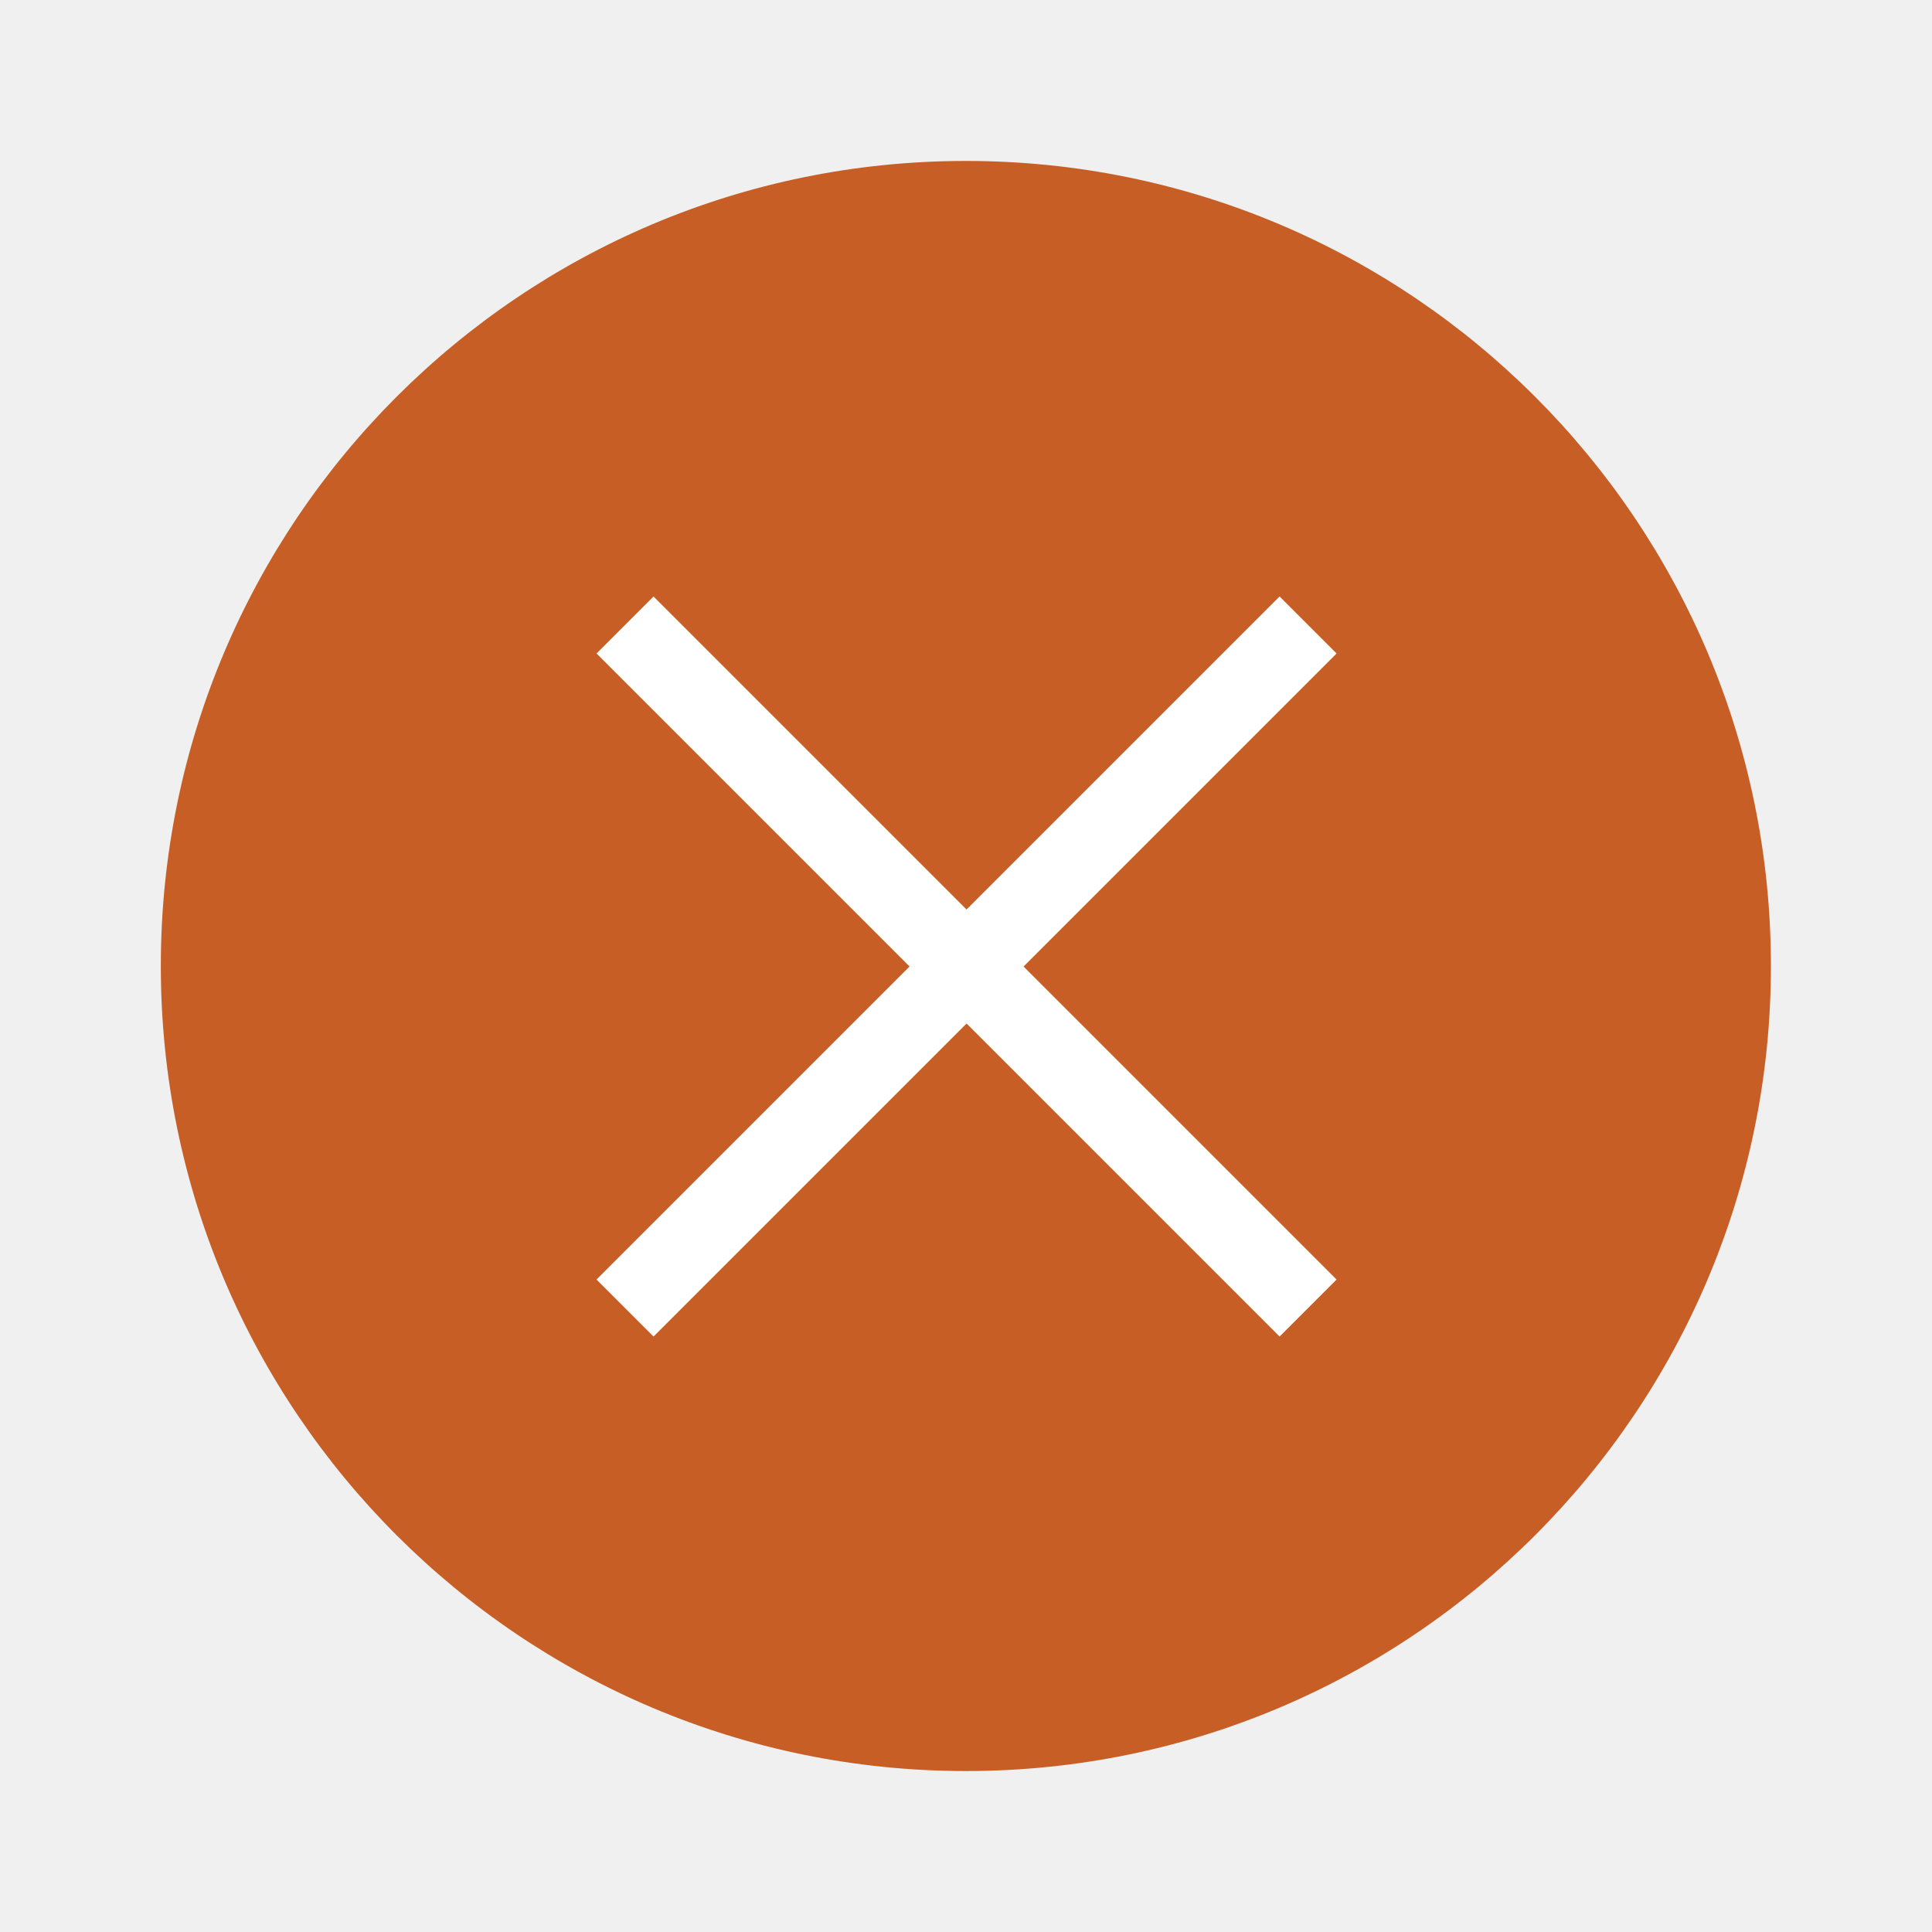
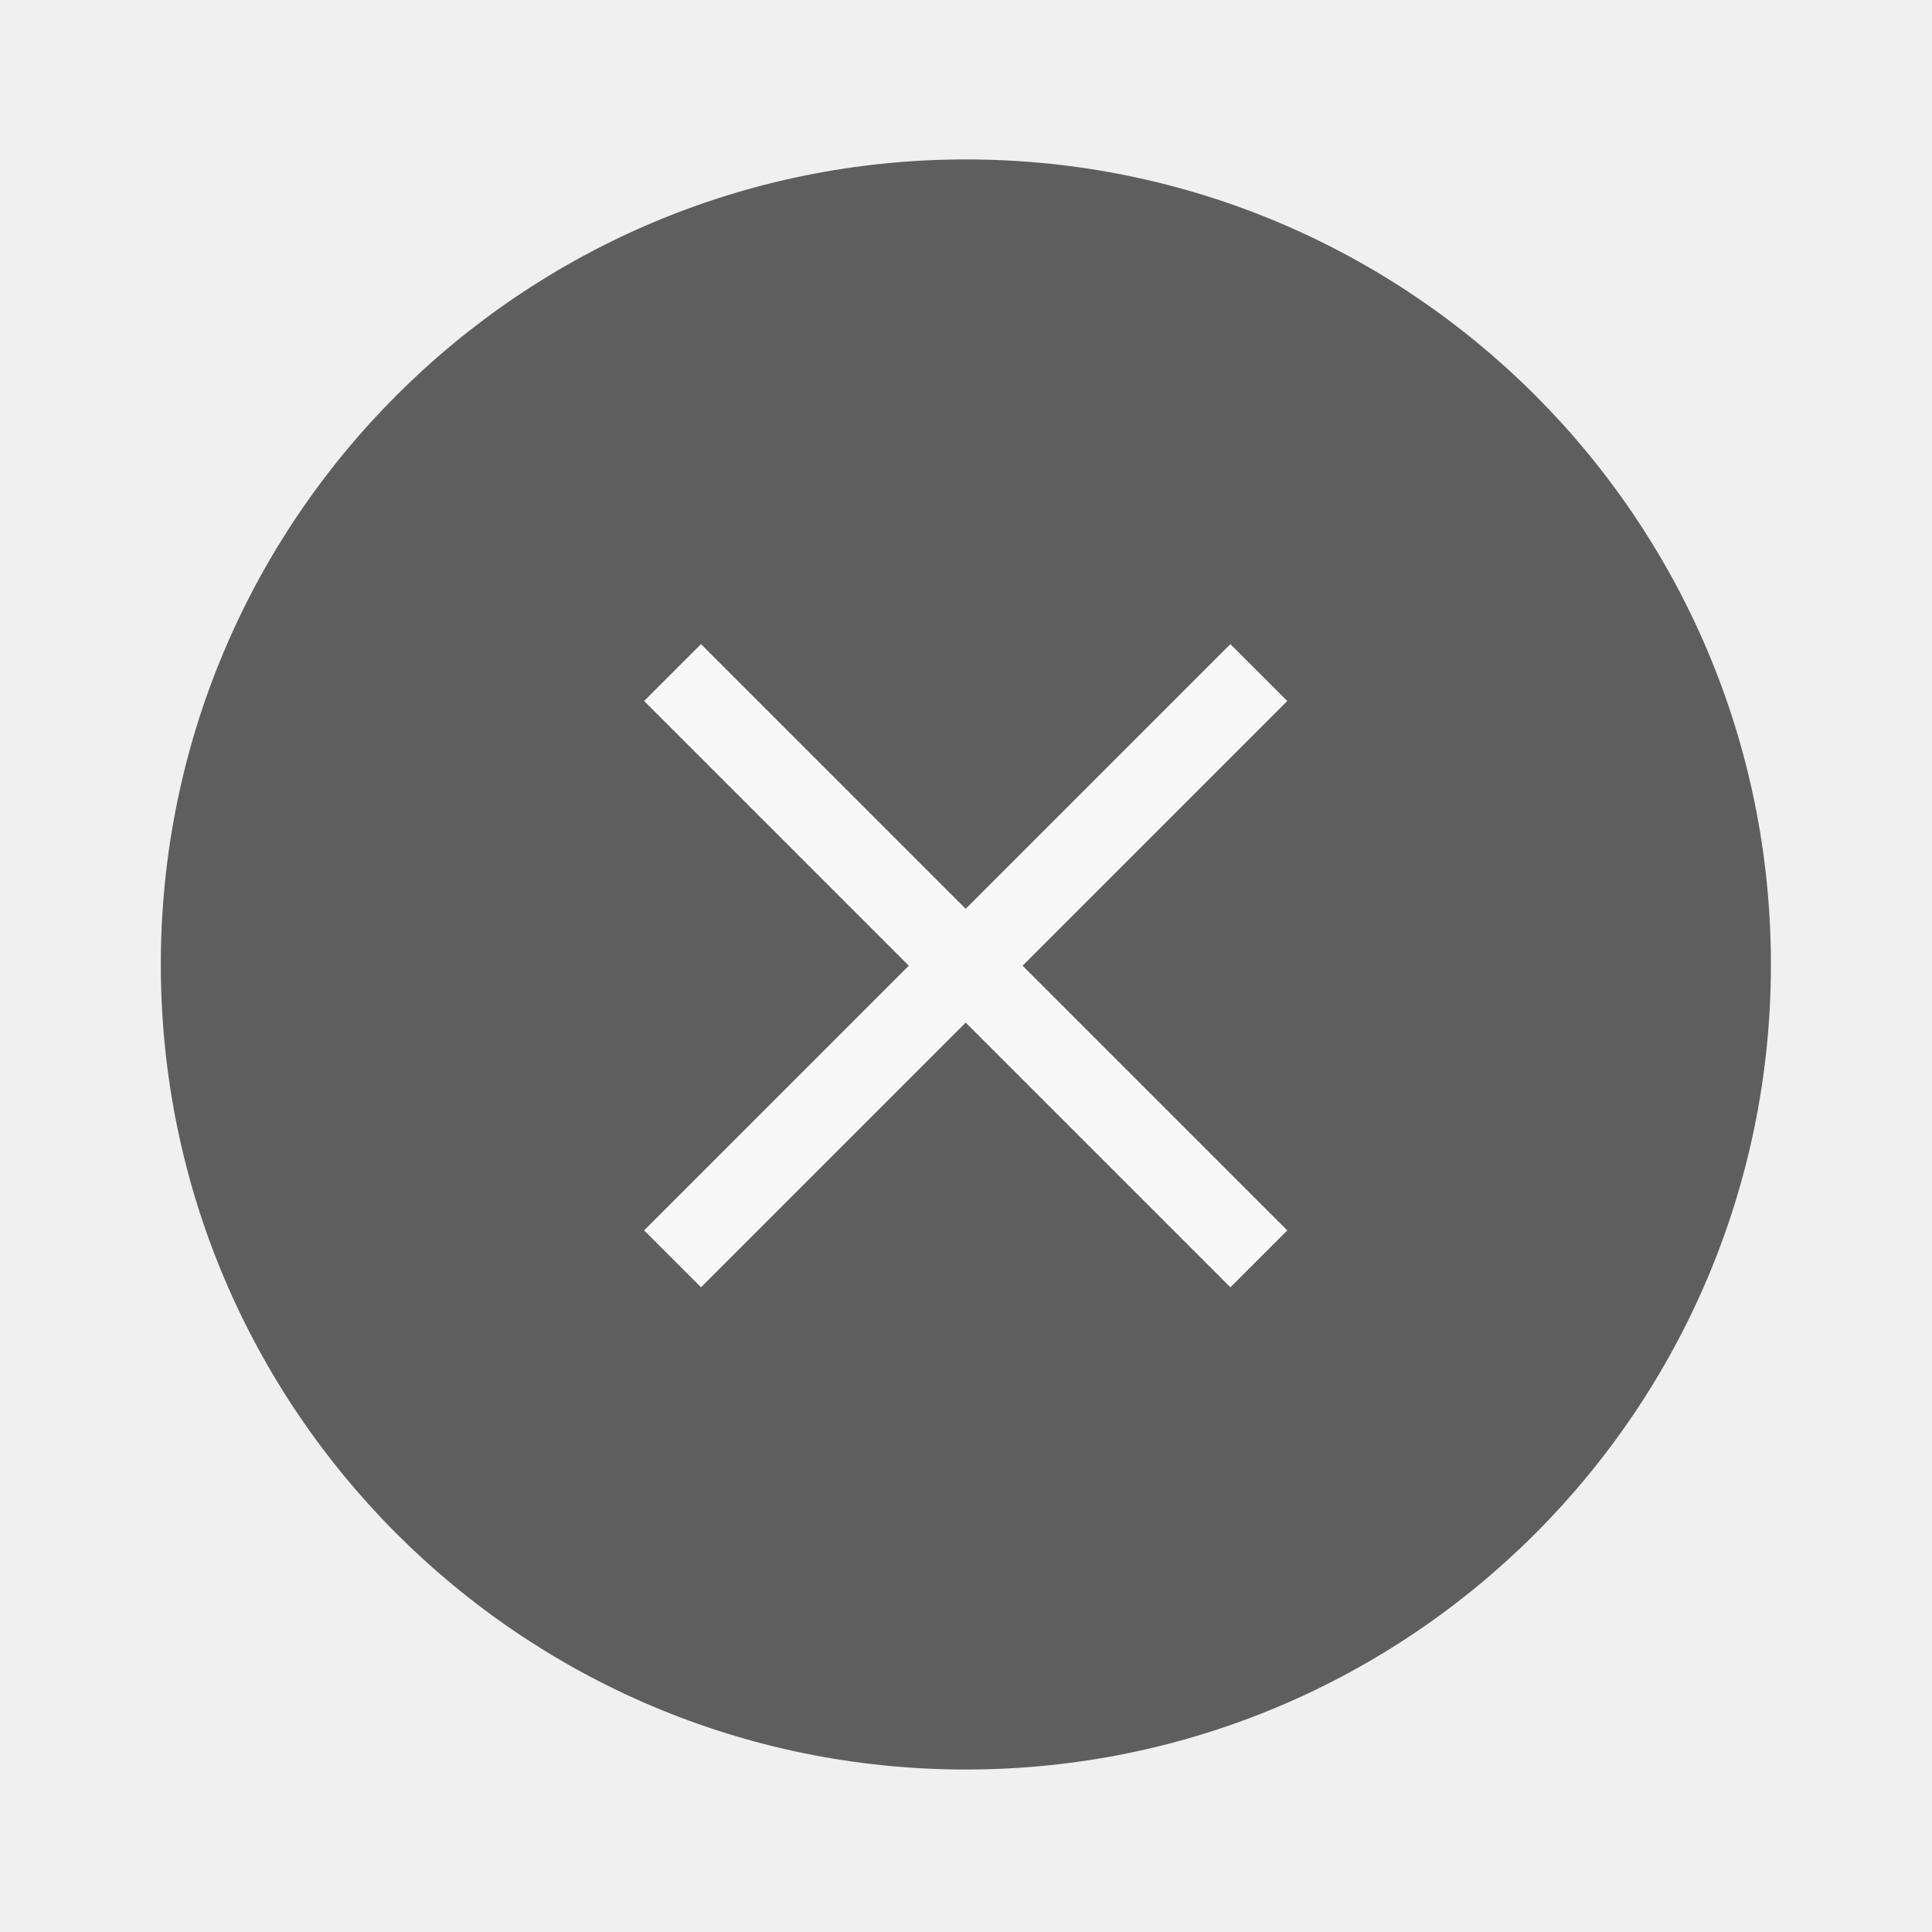
- <svg xmlns="http://www.w3.org/2000/svg" width="24" height="24" version="1.1" viewBox="0 0 6.35 6.35" id="svg4636">
-   <defs id="defs4640" />
-   <g transform="translate(0.2645638,-290.915)" id="g4634">
-     <circle style="fill:#c75e26;stroke-width:0.661;opacity:1" id="circle4626" r="2.646" cy="294.09" cx="2.91" />
-     <g style="fill:#ffffff;stroke-width:0.29;opacity:1" id="g4632" transform="rotate(-45,2.9104,294.09)">
-       <rect id="rect4628" height="0.265" width="3.175" y="293.96" x="1.323" />
-       <rect id="rect4630" height="0.265" width="3.175" y="2.778" x="-295.68" transform="rotate(-90)" />
-     </g>
+ <svg xmlns="http://www.w3.org/2000/svg" width="24" height="24" version="1.1" viewBox="0 0 6.35 6.35">
+   <g transform="translate(.26456 -290.92)">
+     <path d="m5.556 294.09a2.646 2.646 0 0 1-2.646 2.646 2.646 2.646 0 0 1-2.646-2.646 2.646 2.646 0 0 1 2.646-2.646 2.646 2.646 0 0 1 2.646 2.646z" fill="#5e5e5e" stroke-width=".661" />
  </g>
+   <path d="m2.304 2.117-0.187 0.187 0.87 0.87-0.87 0.87 0.187 0.187 0.87-0.87 0.87 0.87 0.187-0.187-0.87-0.87 0.87-0.87-0.187-0.187-0.87 0.87z" fill="#f7f7f7" stroke-width=".3" />
</svg>
